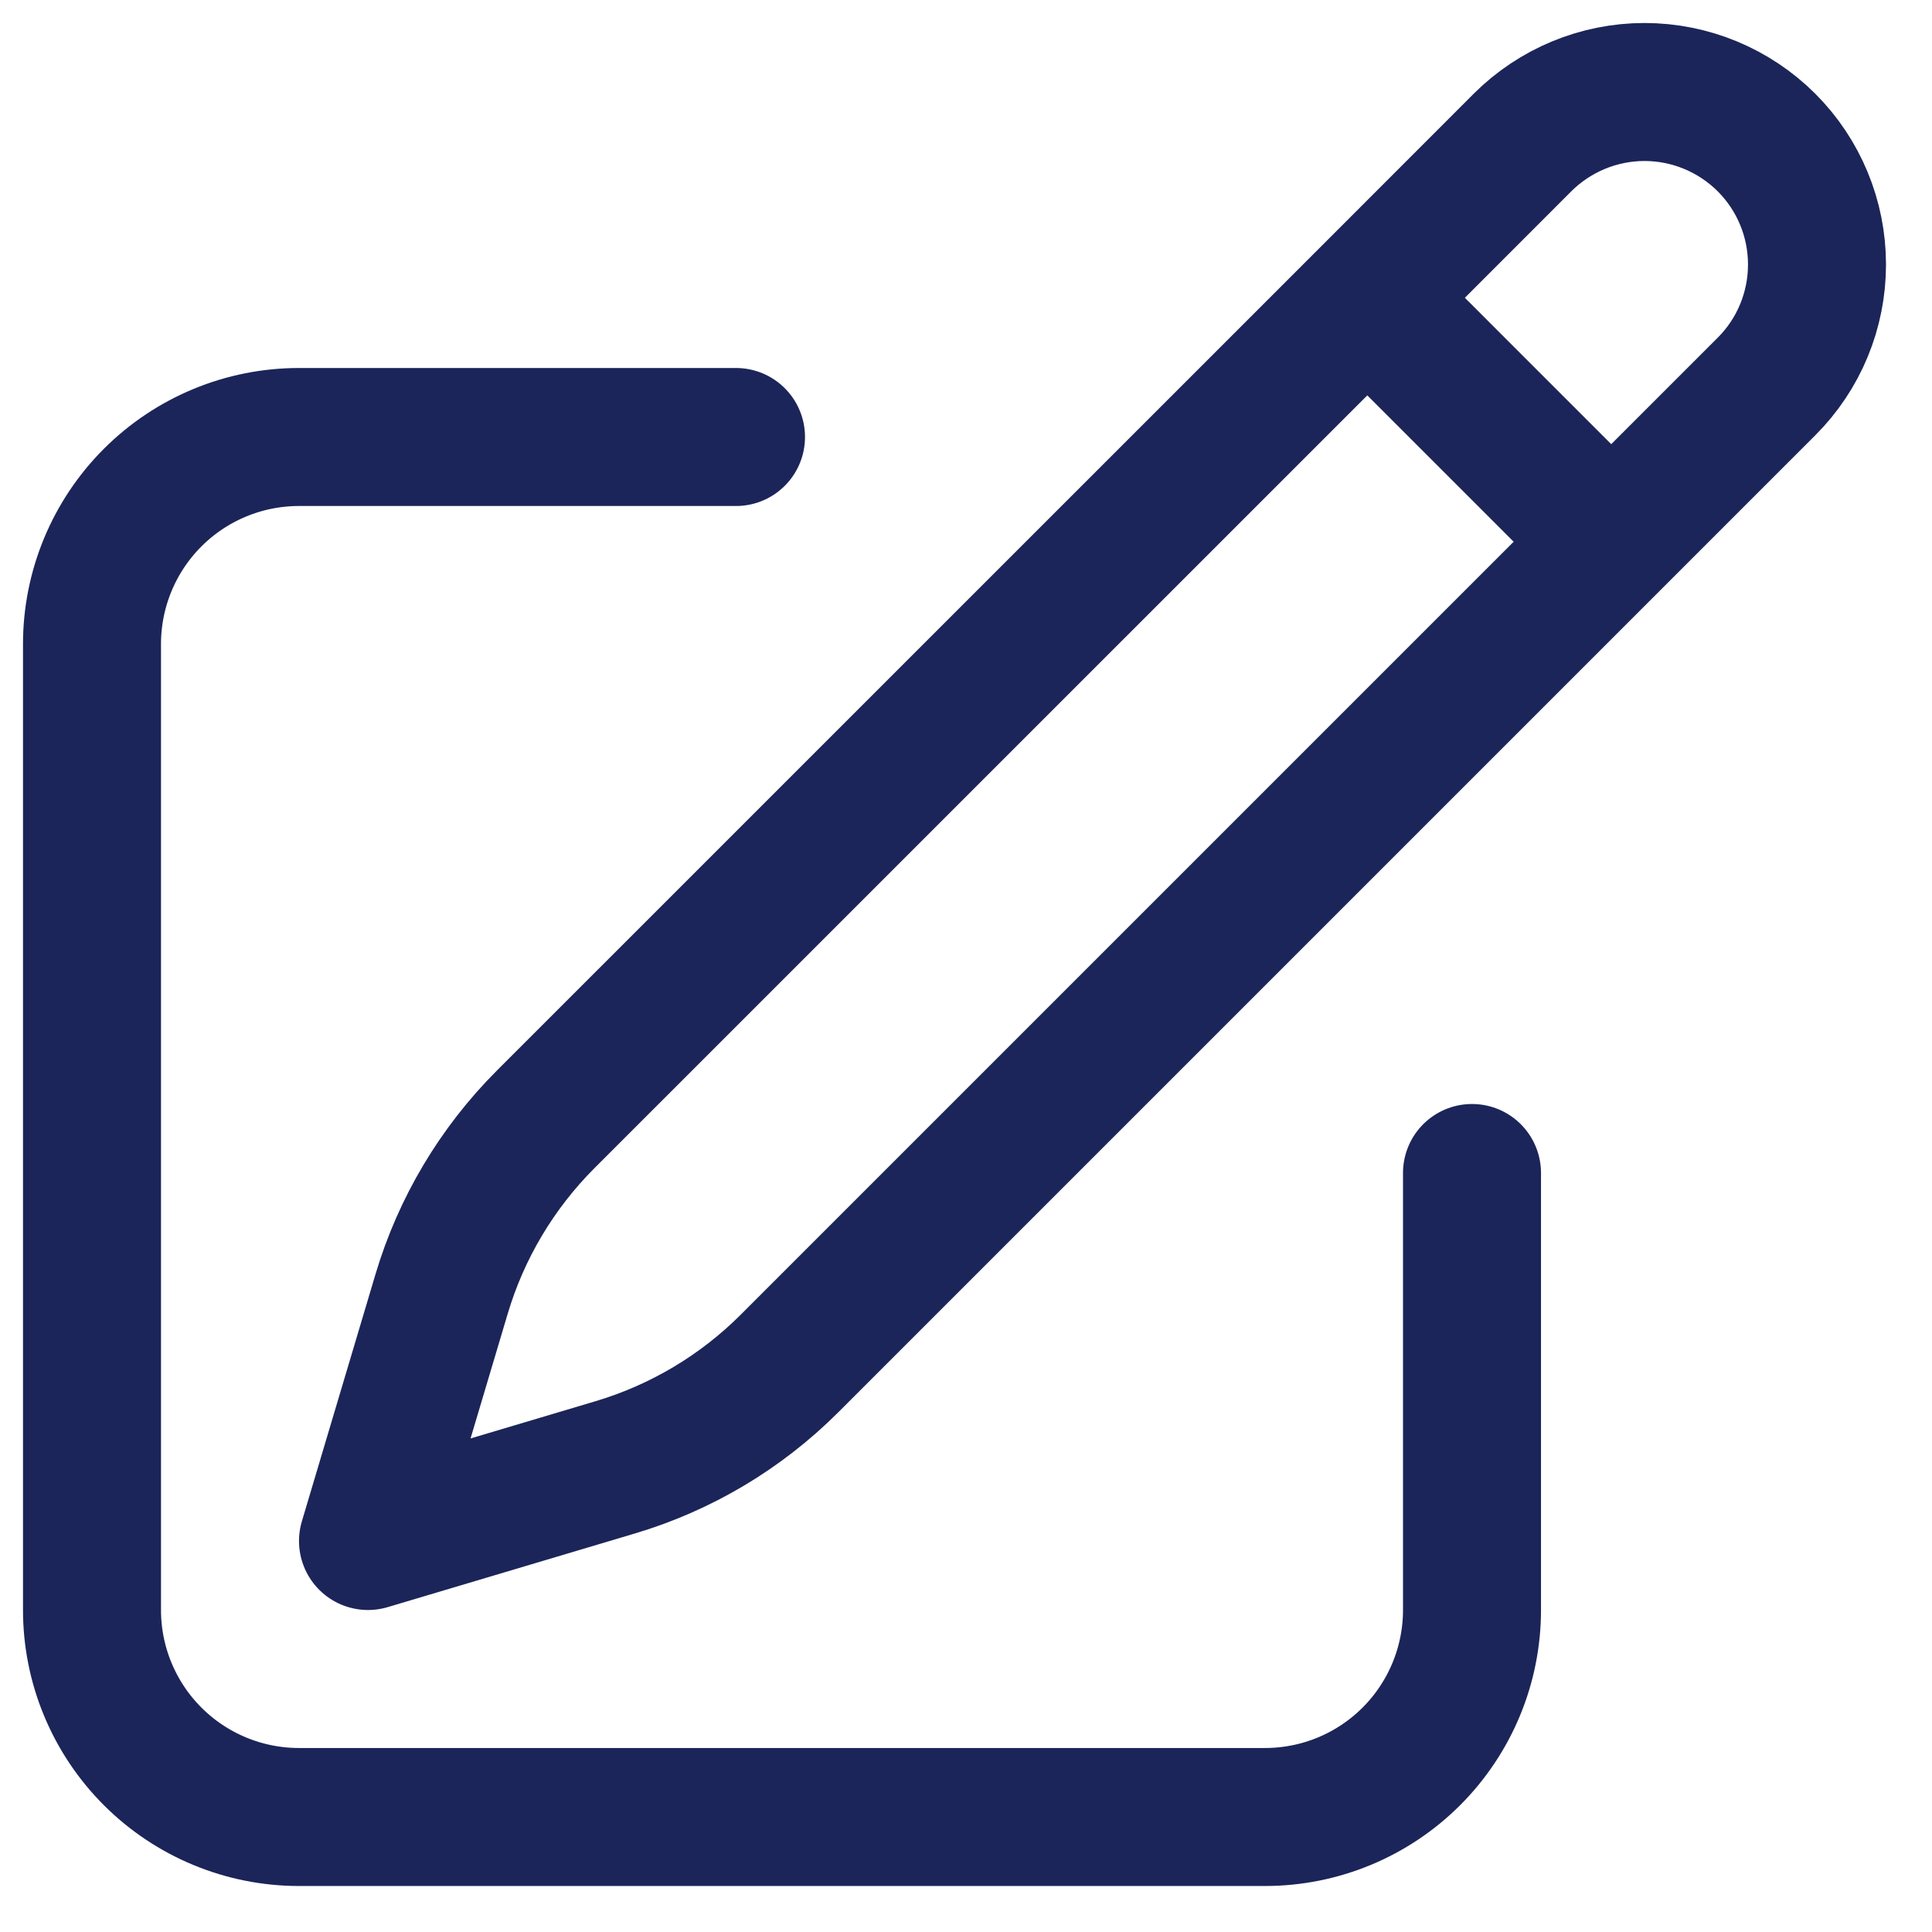
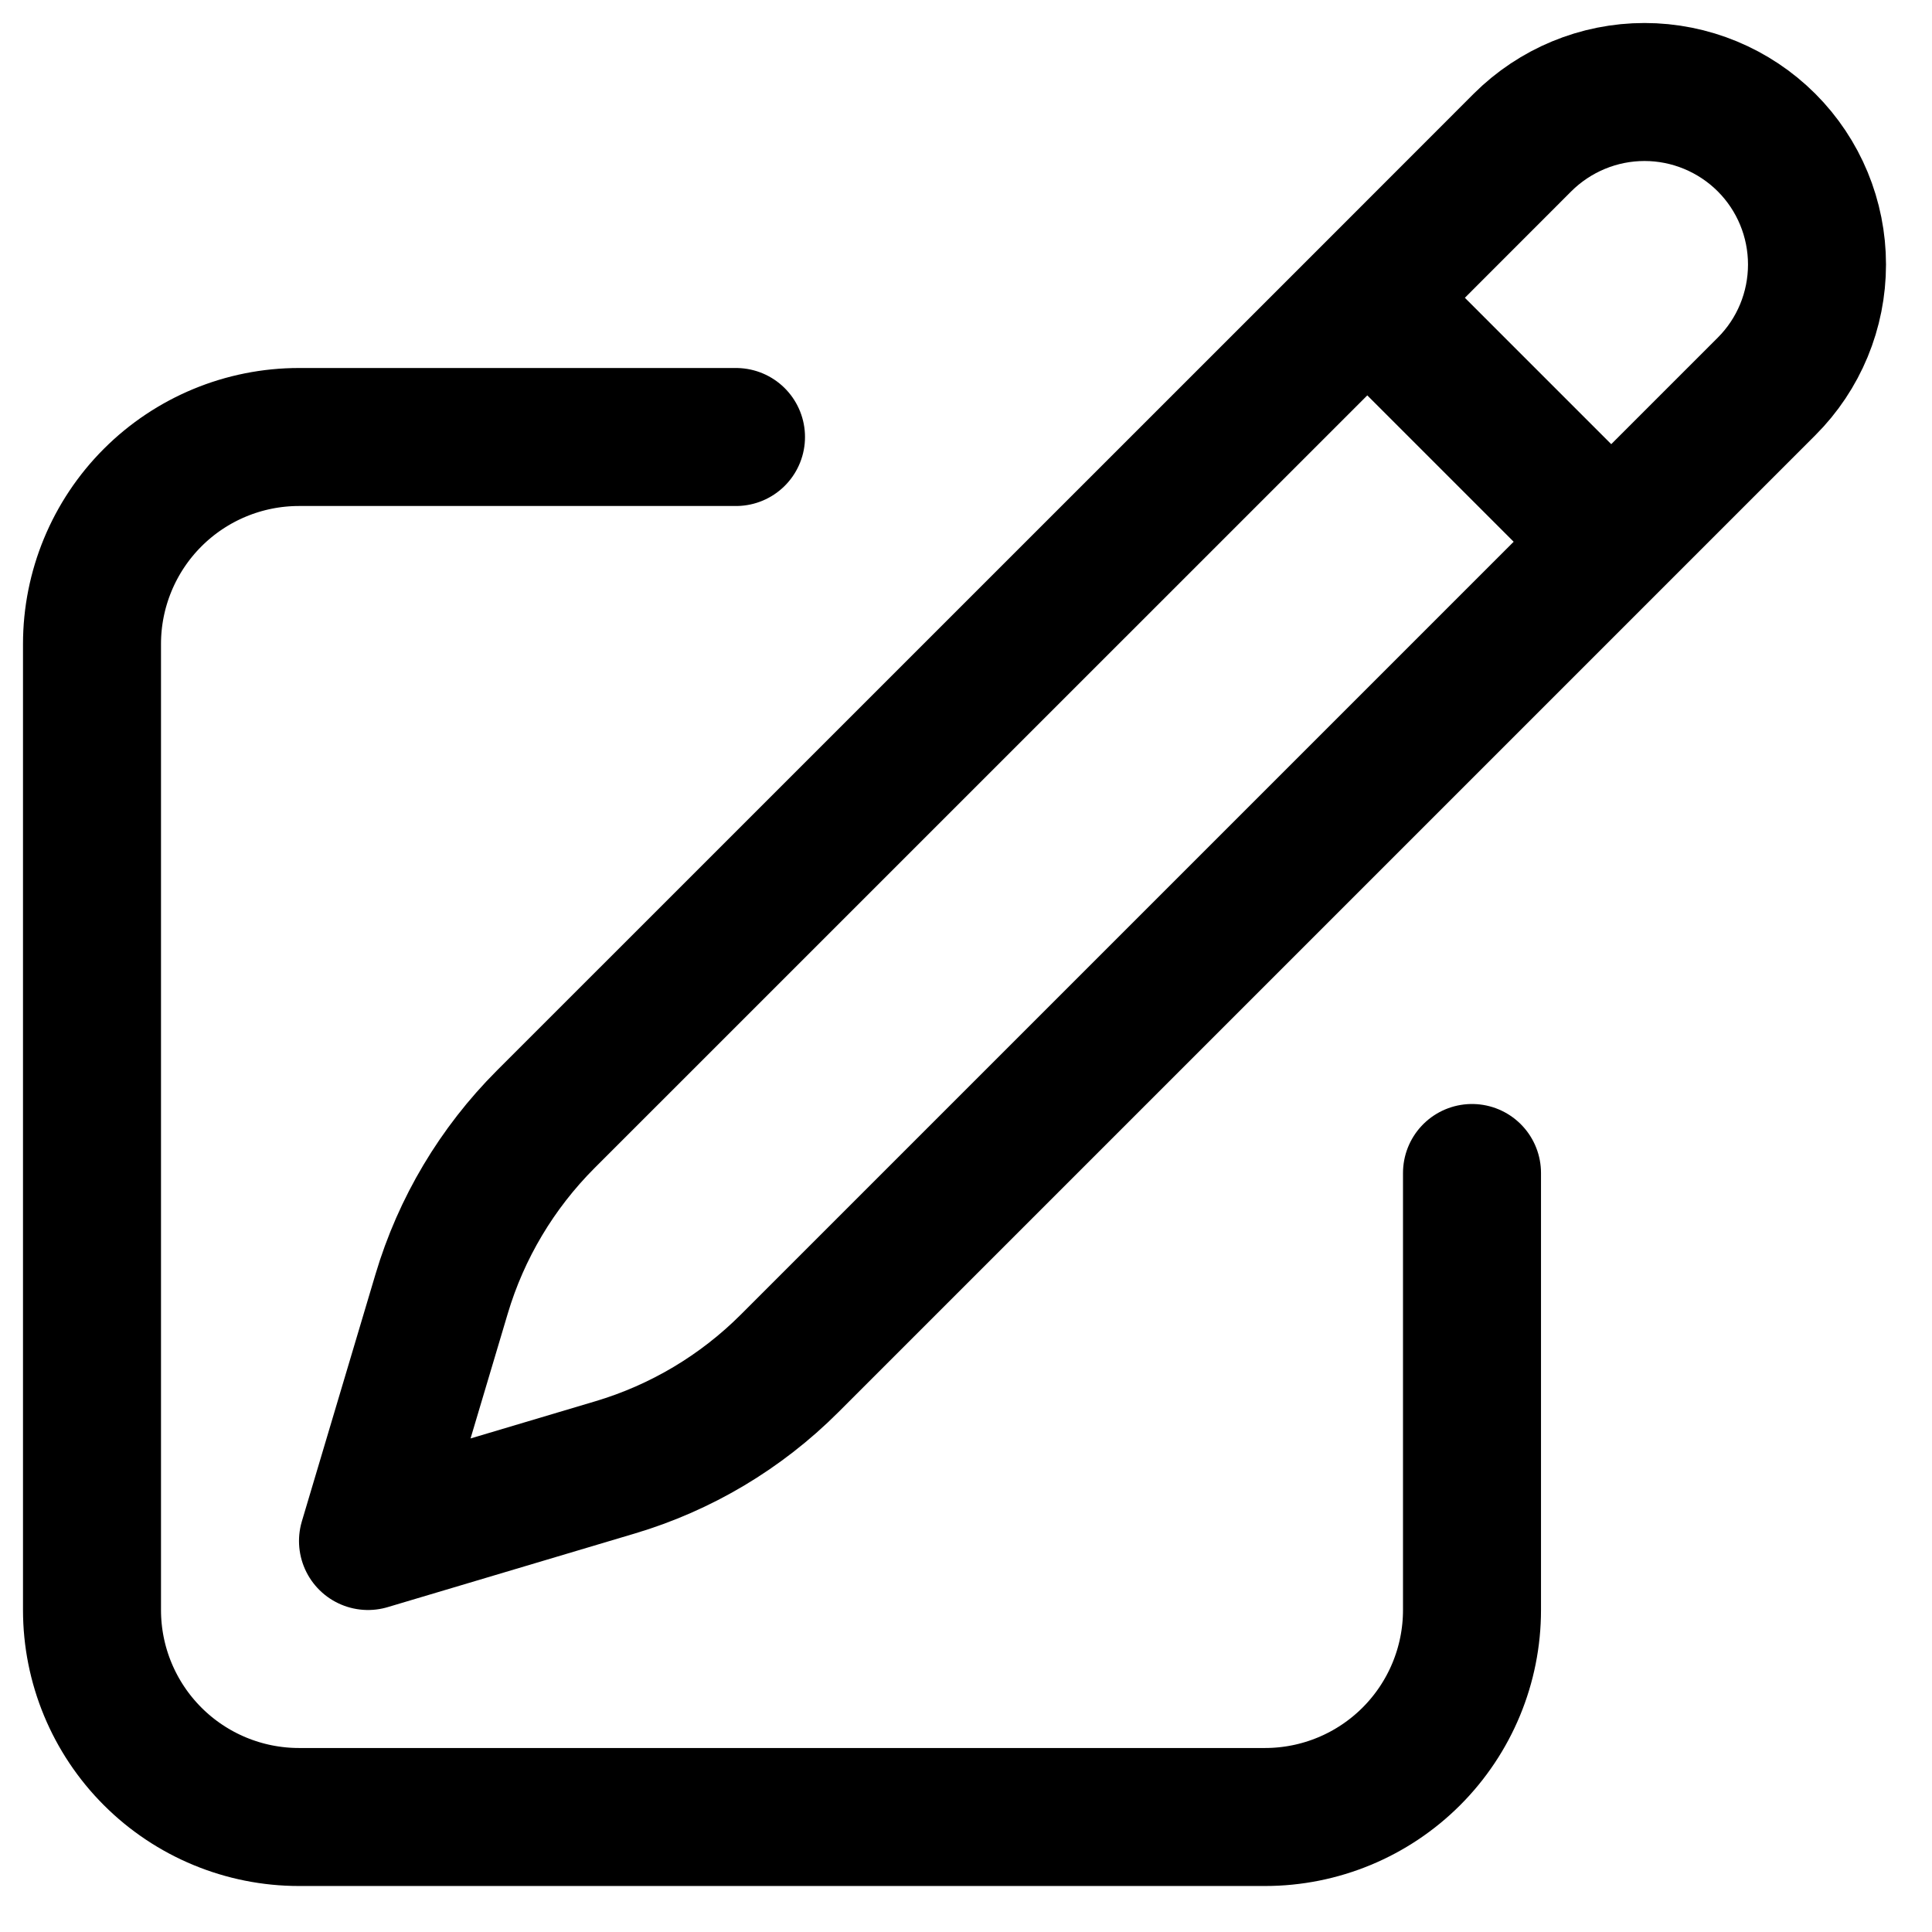
<svg xmlns="http://www.w3.org/2000/svg" width="21" height="21" viewBox="0 0 21 21" fill="none">
-   <path d="M14.862 3.237L16.549 1.549C16.901 1.198 17.378 1 17.875 1C18.372 1 18.849 1.198 19.201 1.549C19.553 1.901 19.75 2.378 19.75 2.875C19.75 3.373 19.553 3.85 19.201 4.201L8.582 14.82C8.053 15.349 7.401 15.737 6.685 15.95L4 16.75L4.8 14.065C5.013 13.349 5.402 12.697 5.93 12.168L14.862 3.237ZM14.862 3.237L17.5 5.875M16 12.75V17.5C16 18.097 15.763 18.669 15.341 19.091C14.919 19.513 14.347 19.75 13.75 19.75H3.25C2.653 19.75 2.081 19.513 1.659 19.091C1.237 18.669 1 18.097 1 17.5V7C1 6.404 1.237 5.831 1.659 5.409C2.081 4.987 2.653 4.75 3.25 4.75H8" stroke="#1B2559" stroke-width="1.5" stroke-linecap="round" stroke-linejoin="round" />
+   <path d="M14.862 3.237L16.549 1.549C16.901 1.198 17.378 1 17.875 1C18.372 1 18.849 1.198 19.201 1.549C19.553 1.901 19.75 2.378 19.75 2.875C19.75 3.373 19.553 3.85 19.201 4.201L8.582 14.82C8.053 15.349 7.401 15.737 6.685 15.95L4 16.75L4.8 14.065C5.013 13.349 5.402 12.697 5.93 12.168L14.862 3.237ZM14.862 3.237L17.5 5.875M16 12.75V17.5C16 18.097 15.763 18.669 15.341 19.091C14.919 19.513 14.347 19.75 13.75 19.75H3.25C2.653 19.75 2.081 19.513 1.659 19.091C1.237 18.669 1 18.097 1 17.5V7C1 6.404 1.237 5.831 1.659 5.409C2.081 4.987 2.653 4.75 3.25 4.75H8" stroke="#000" stroke-width="1.5" stroke-linecap="round" stroke-linejoin="round" />
</svg>
